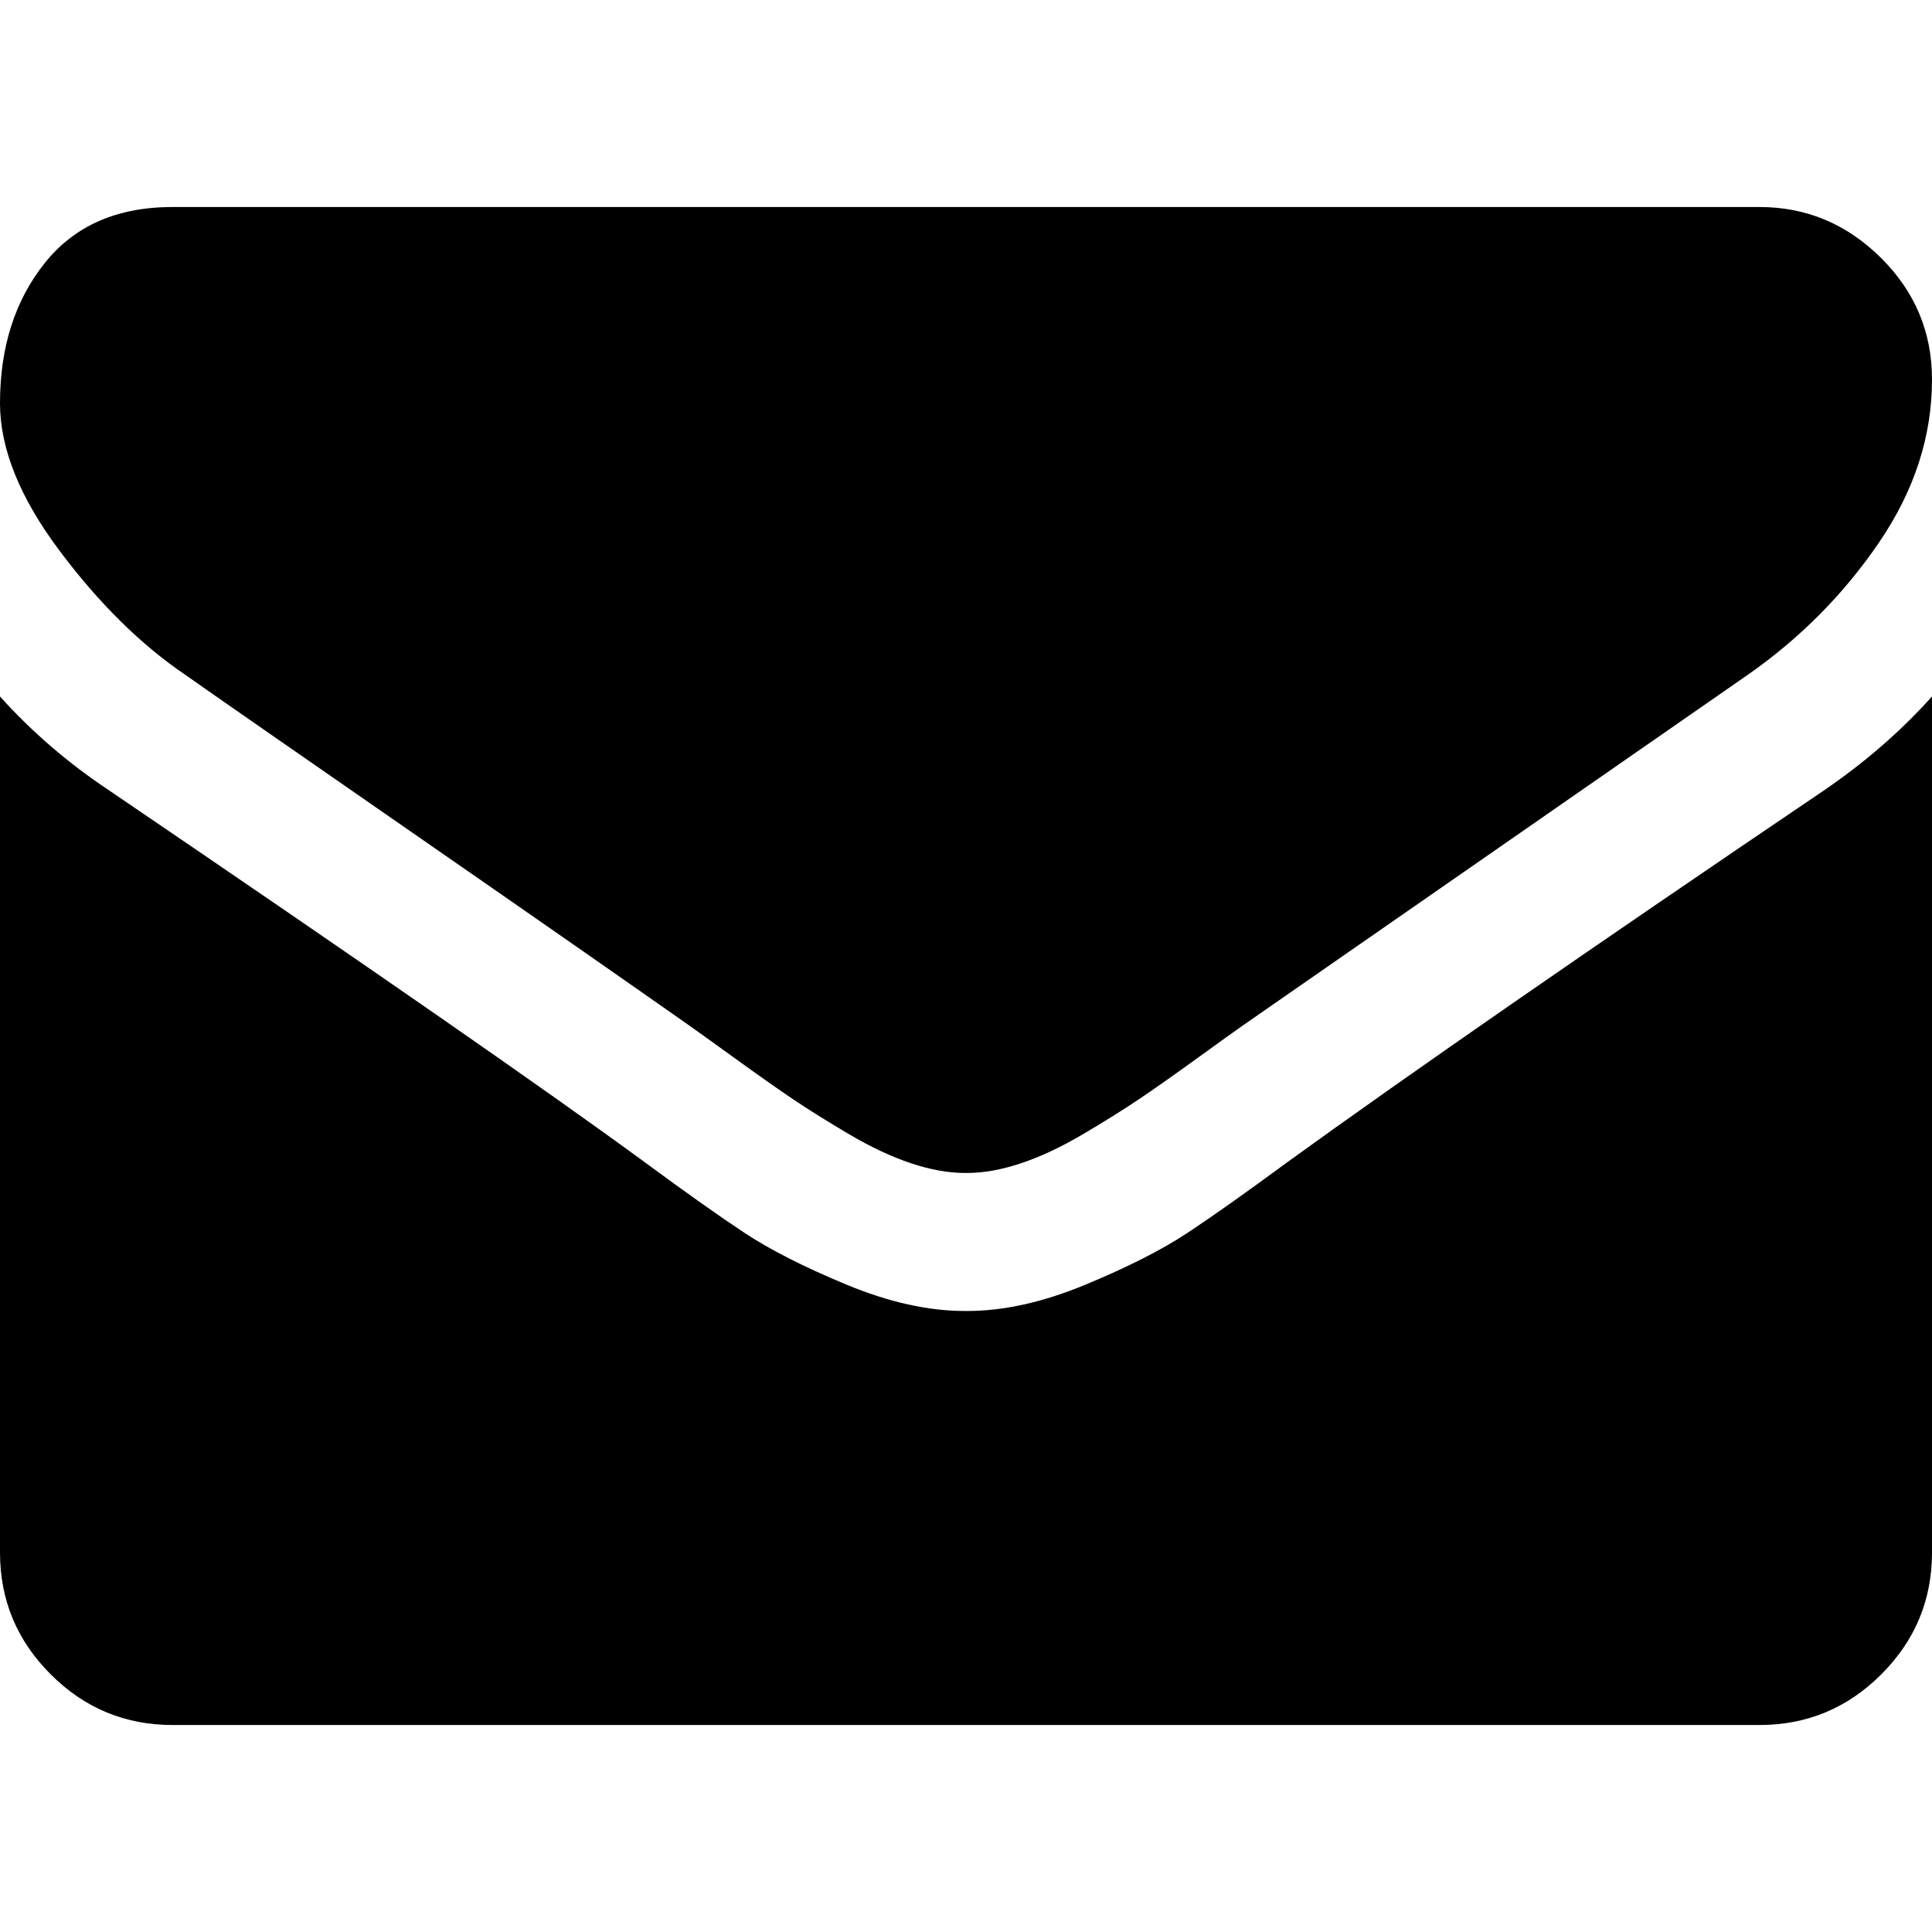
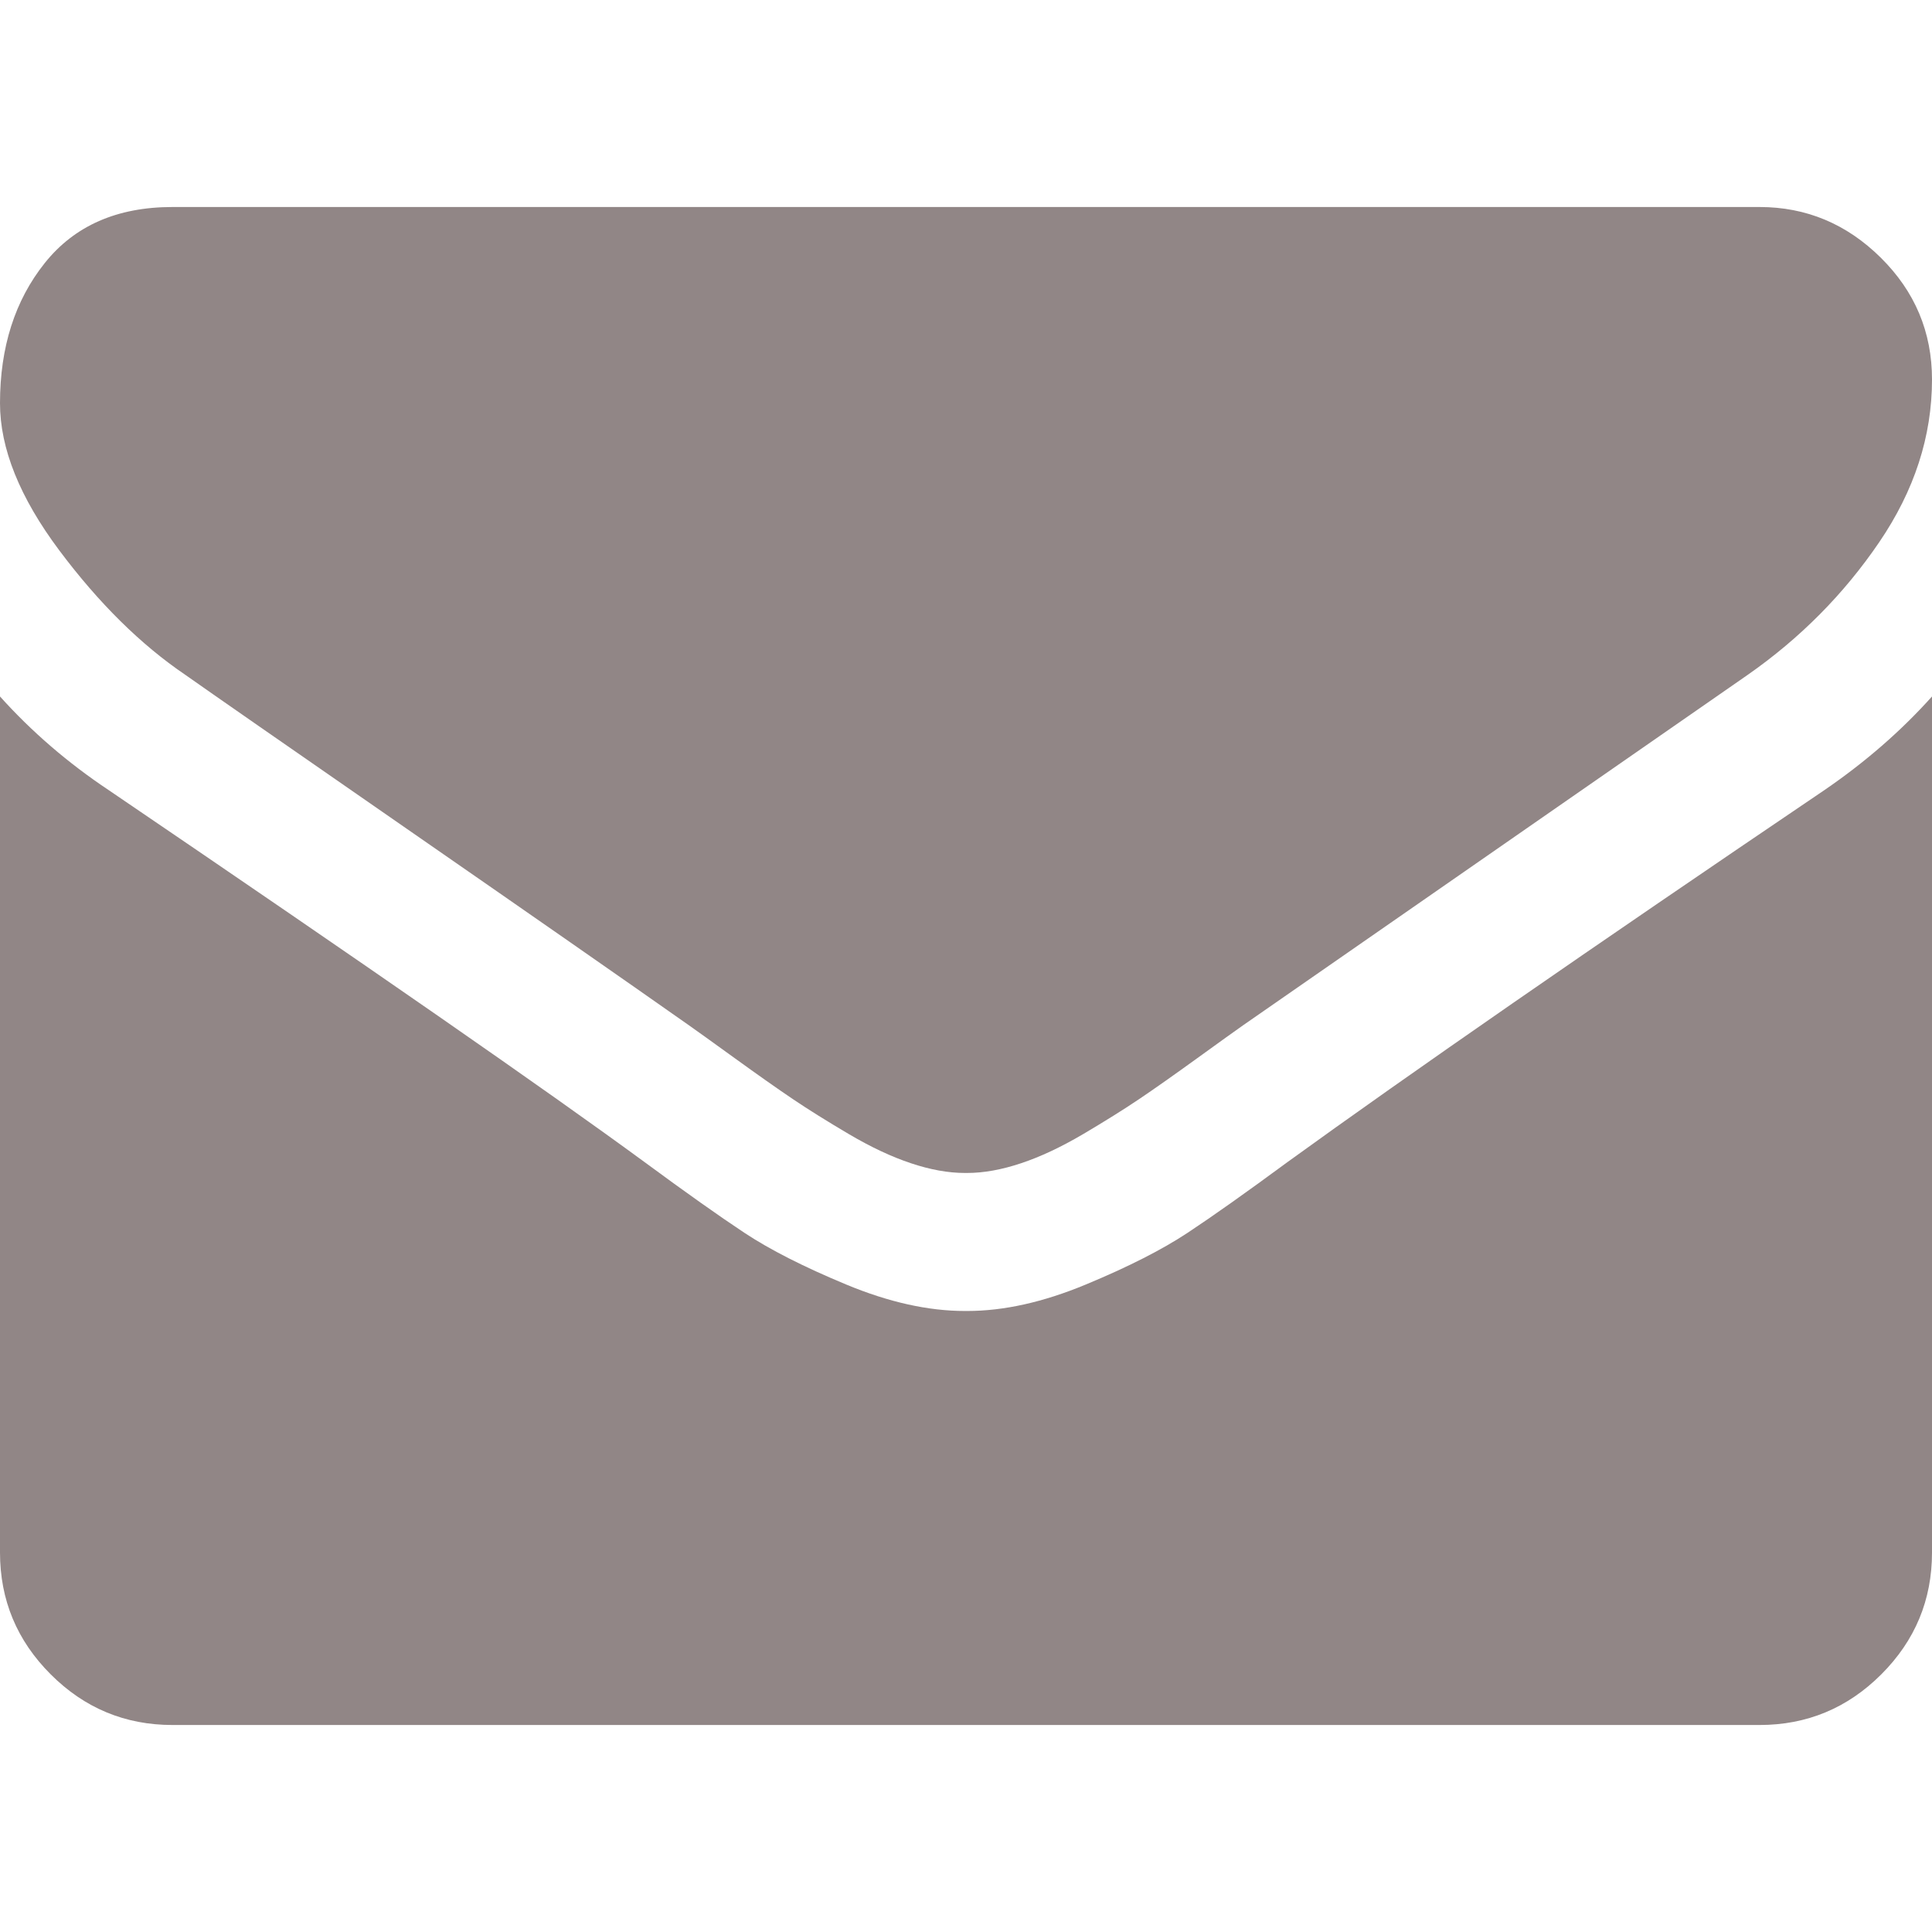
- <svg xmlns="http://www.w3.org/2000/svg" version="1.1" id="Capa_1" x="0px" y="0px" width="511.626px" height="511.626px" viewBox="0 0 511.626 511.626" style="enable-background:new 0 0 511.626 511.626;" xml:space="preserve">
+ <svg xmlns="http://www.w3.org/2000/svg" version="1.1" id="Capa_1" x="0px" y="0px" width="512px" height="512px" viewBox="0 0 511.626 511.626" style="enable-background:new 0 0 511.626 511.626;" xml:space="preserve">
  <g>
    <g>
-       <path d="M49.106,178.729c6.472,4.567,25.981,18.131,58.528,40.685c32.548,22.554,57.482,39.92,74.803,52.099    c1.903,1.335,5.946,4.237,12.131,8.71c6.186,4.476,11.326,8.093,15.416,10.852c4.093,2.758,9.041,5.852,14.849,9.277    c5.806,3.422,11.279,5.996,16.418,7.7c5.14,1.718,9.898,2.569,14.275,2.569h0.287h0.288c4.377,0,9.137-0.852,14.277-2.569    c5.137-1.704,10.615-4.281,16.416-7.7c5.804-3.429,10.752-6.52,14.845-9.277c4.093-2.759,9.229-6.376,15.417-10.852    c6.184-4.477,10.232-7.375,12.135-8.71c17.508-12.179,62.051-43.11,133.615-92.79c13.894-9.703,25.502-21.411,34.827-35.116    c9.332-13.699,13.993-28.07,13.993-43.105c0-12.564-4.523-23.319-13.565-32.264c-9.041-8.947-19.749-13.418-32.117-13.418H45.679    c-14.655,0-25.933,4.948-33.832,14.844C3.949,79.562,0,91.934,0,106.779c0,11.991,5.236,24.985,15.703,38.974    C26.169,159.743,37.307,170.736,49.106,178.729z" />
-       <path d="M483.072,209.275c-62.424,42.251-109.824,75.087-142.177,98.501c-10.849,7.991-19.65,14.229-26.409,18.699    c-6.759,4.473-15.748,9.041-26.98,13.702c-11.228,4.668-21.692,6.995-31.401,6.995h-0.291h-0.287    c-9.707,0-20.177-2.327-31.405-6.995c-11.228-4.661-20.223-9.229-26.98-13.702c-6.755-4.47-15.559-10.708-26.407-18.699    c-25.697-18.842-72.995-51.68-141.896-98.501C17.987,202.047,8.375,193.762,0,184.437v226.685c0,12.57,4.471,23.319,13.418,32.265    c8.945,8.949,19.701,13.422,32.264,13.422h420.266c12.56,0,23.315-4.473,32.261-13.422c8.949-8.949,13.418-19.694,13.418-32.265    V184.437C503.441,193.569,493.927,201.854,483.072,209.275z" />
+       <path d="M49.106,178.729c6.472,4.567,25.981,18.131,58.528,40.685c32.548,22.554,57.482,39.92,74.803,52.099    c1.903,1.335,5.946,4.237,12.131,8.71c6.186,4.476,11.326,8.093,15.416,10.852c4.093,2.758,9.041,5.852,14.849,9.277    c5.806,3.422,11.279,5.996,16.418,7.7c5.14,1.718,9.898,2.569,14.275,2.569h0.287h0.288c4.377,0,9.137-0.852,14.277-2.569    c5.137-1.704,10.615-4.281,16.416-7.7c5.804-3.429,10.752-6.52,14.845-9.277c4.093-2.759,9.229-6.376,15.417-10.852    c6.184-4.477,10.232-7.375,12.135-8.71c17.508-12.179,62.051-43.11,133.615-92.79c13.894-9.703,25.502-21.411,34.827-35.116    c9.332-13.699,13.993-28.07,13.993-43.105c0-12.564-4.523-23.319-13.565-32.264c-9.041-8.947-19.749-13.418-32.117-13.418H45.679    c-14.655,0-25.933,4.948-33.832,14.844C3.949,79.562,0,91.934,0,106.779c0,11.991,5.236,24.985,15.703,38.974    C26.169,159.743,37.307,170.736,49.106,178.729z" fill="#918686" />
+       <path d="M483.072,209.275c-62.424,42.251-109.824,75.087-142.177,98.501c-10.849,7.991-19.65,14.229-26.409,18.699    c-6.759,4.473-15.748,9.041-26.98,13.702c-11.228,4.668-21.692,6.995-31.401,6.995h-0.291h-0.287    c-9.707,0-20.177-2.327-31.405-6.995c-11.228-4.661-20.223-9.229-26.98-13.702c-6.755-4.47-15.559-10.708-26.407-18.699    c-25.697-18.842-72.995-51.68-141.896-98.501C17.987,202.047,8.375,193.762,0,184.437v226.685c0,12.57,4.471,23.319,13.418,32.265    c8.945,8.949,19.701,13.422,32.264,13.422h420.266c12.56,0,23.315-4.473,32.261-13.422c8.949-8.949,13.418-19.694,13.418-32.265    V184.437C503.441,193.569,493.927,201.854,483.072,209.275z" fill="#918686" />
    </g>
  </g>
  <g>
</g>
  <g>
</g>
  <g>
</g>
  <g>
</g>
  <g>
</g>
  <g>
</g>
  <g>
</g>
  <g>
</g>
  <g>
</g>
  <g>
</g>
  <g>
</g>
  <g>
</g>
  <g>
</g>
  <g>
</g>
  <g>
</g>
</svg>
